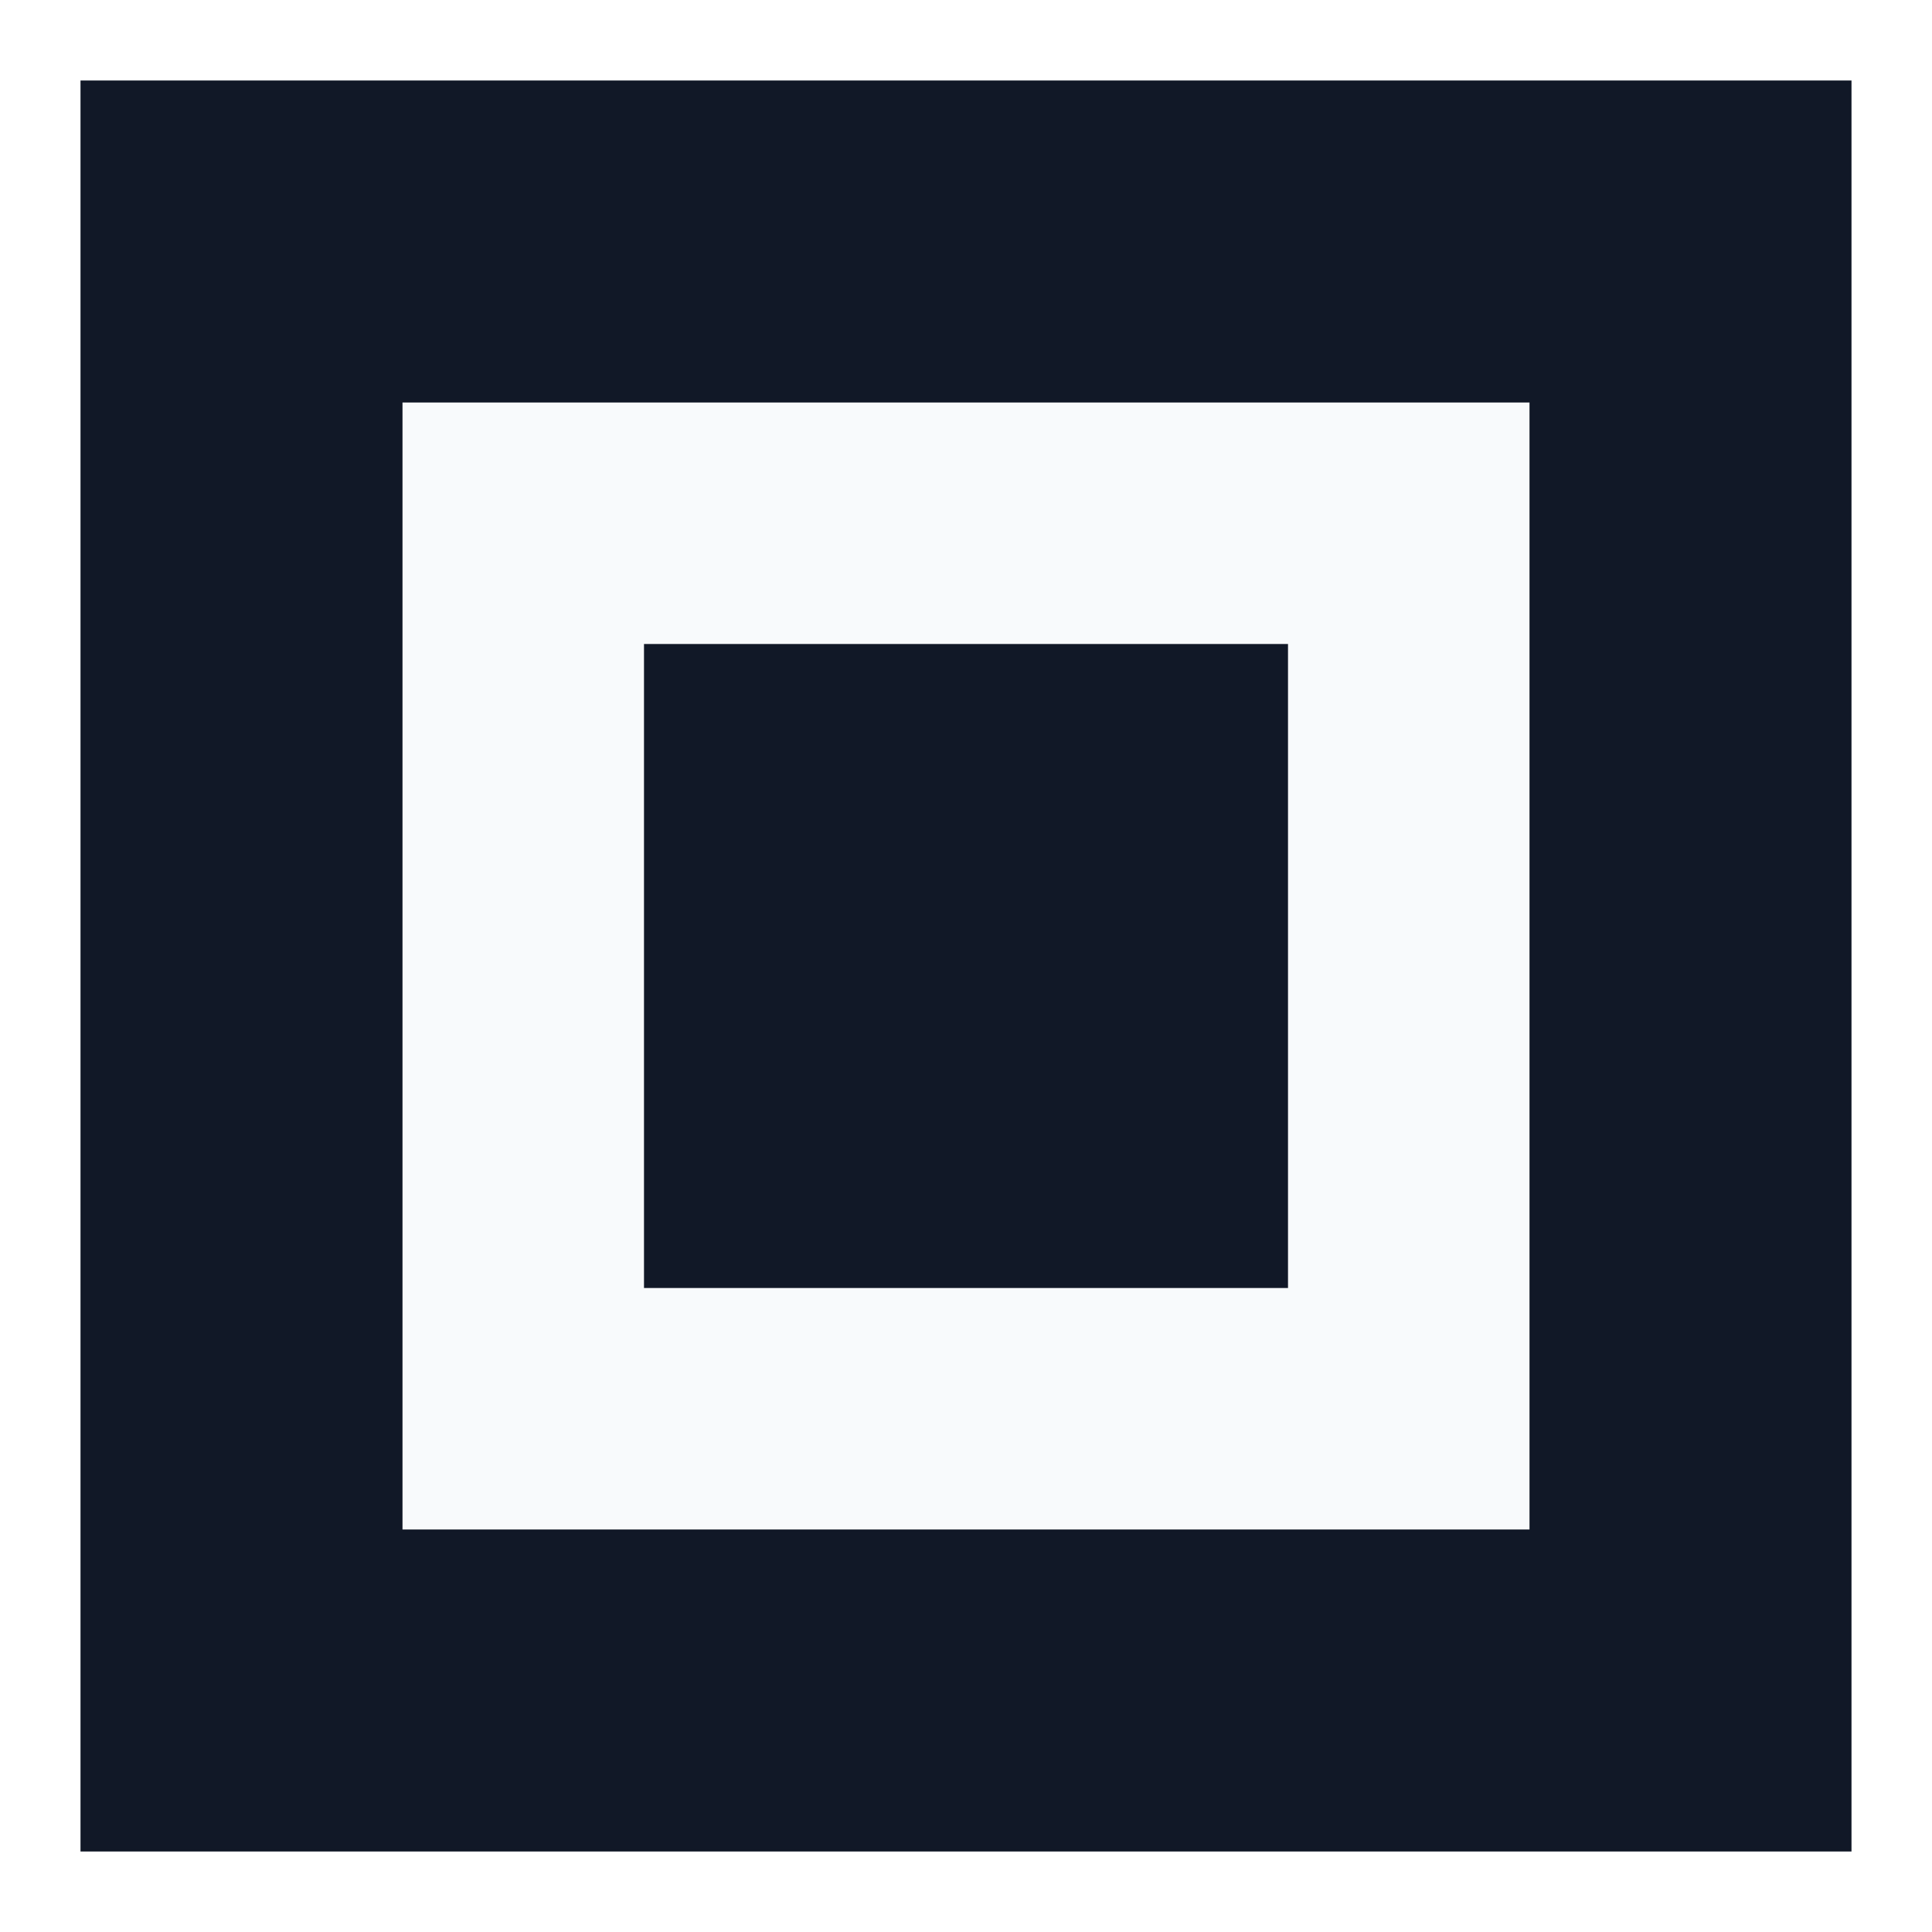
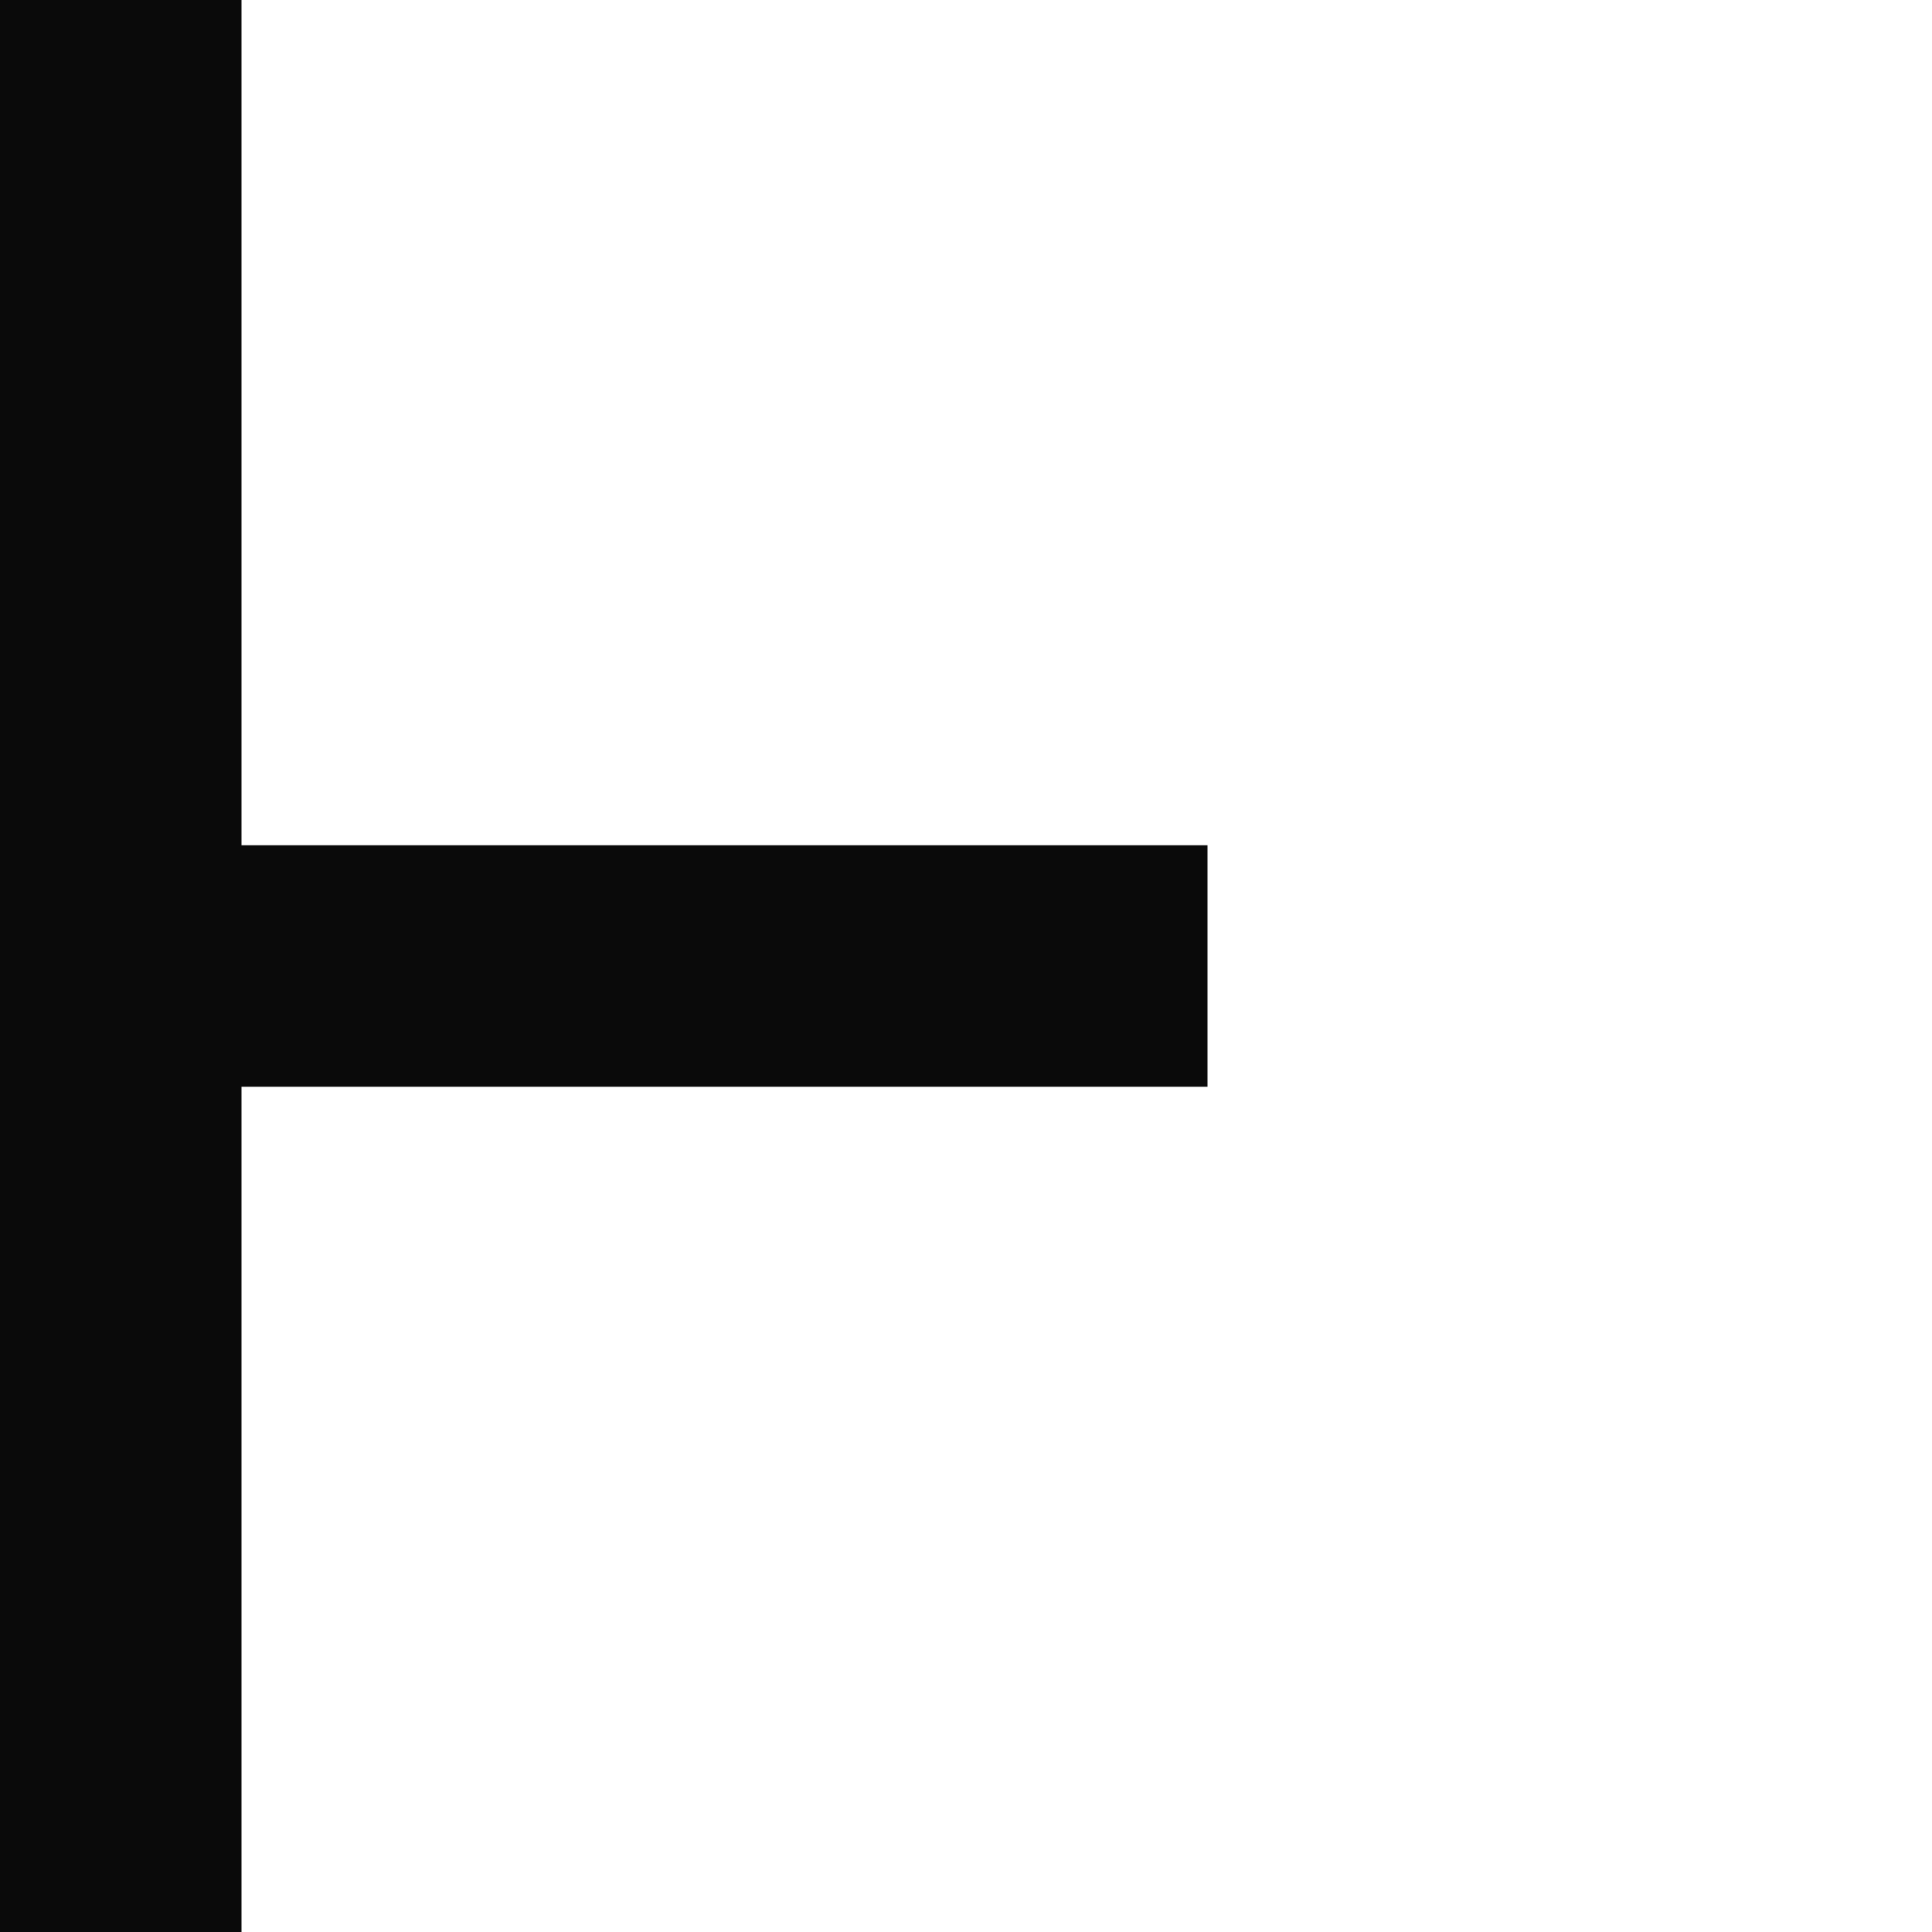
<svg xmlns="http://www.w3.org/2000/svg" viewBox="0 0 24 24" fill="none" role="img" aria-label="Theorem">
-   <rect x="1" y="1" width="22" height="22" fill="#111827" />
-   <rect x="5" y="5" width="14" height="14" fill="#f8fafc" />
-   <rect x="8" y="8" width="8" height="8" fill="#111827" />
+   <rect x="0" y="0" width="3" height="24" fill="#0a0a0a" />
+   <rect x="0" y="10.5" width="15" height="3" fill="#0a0a0a" />
</svg>
